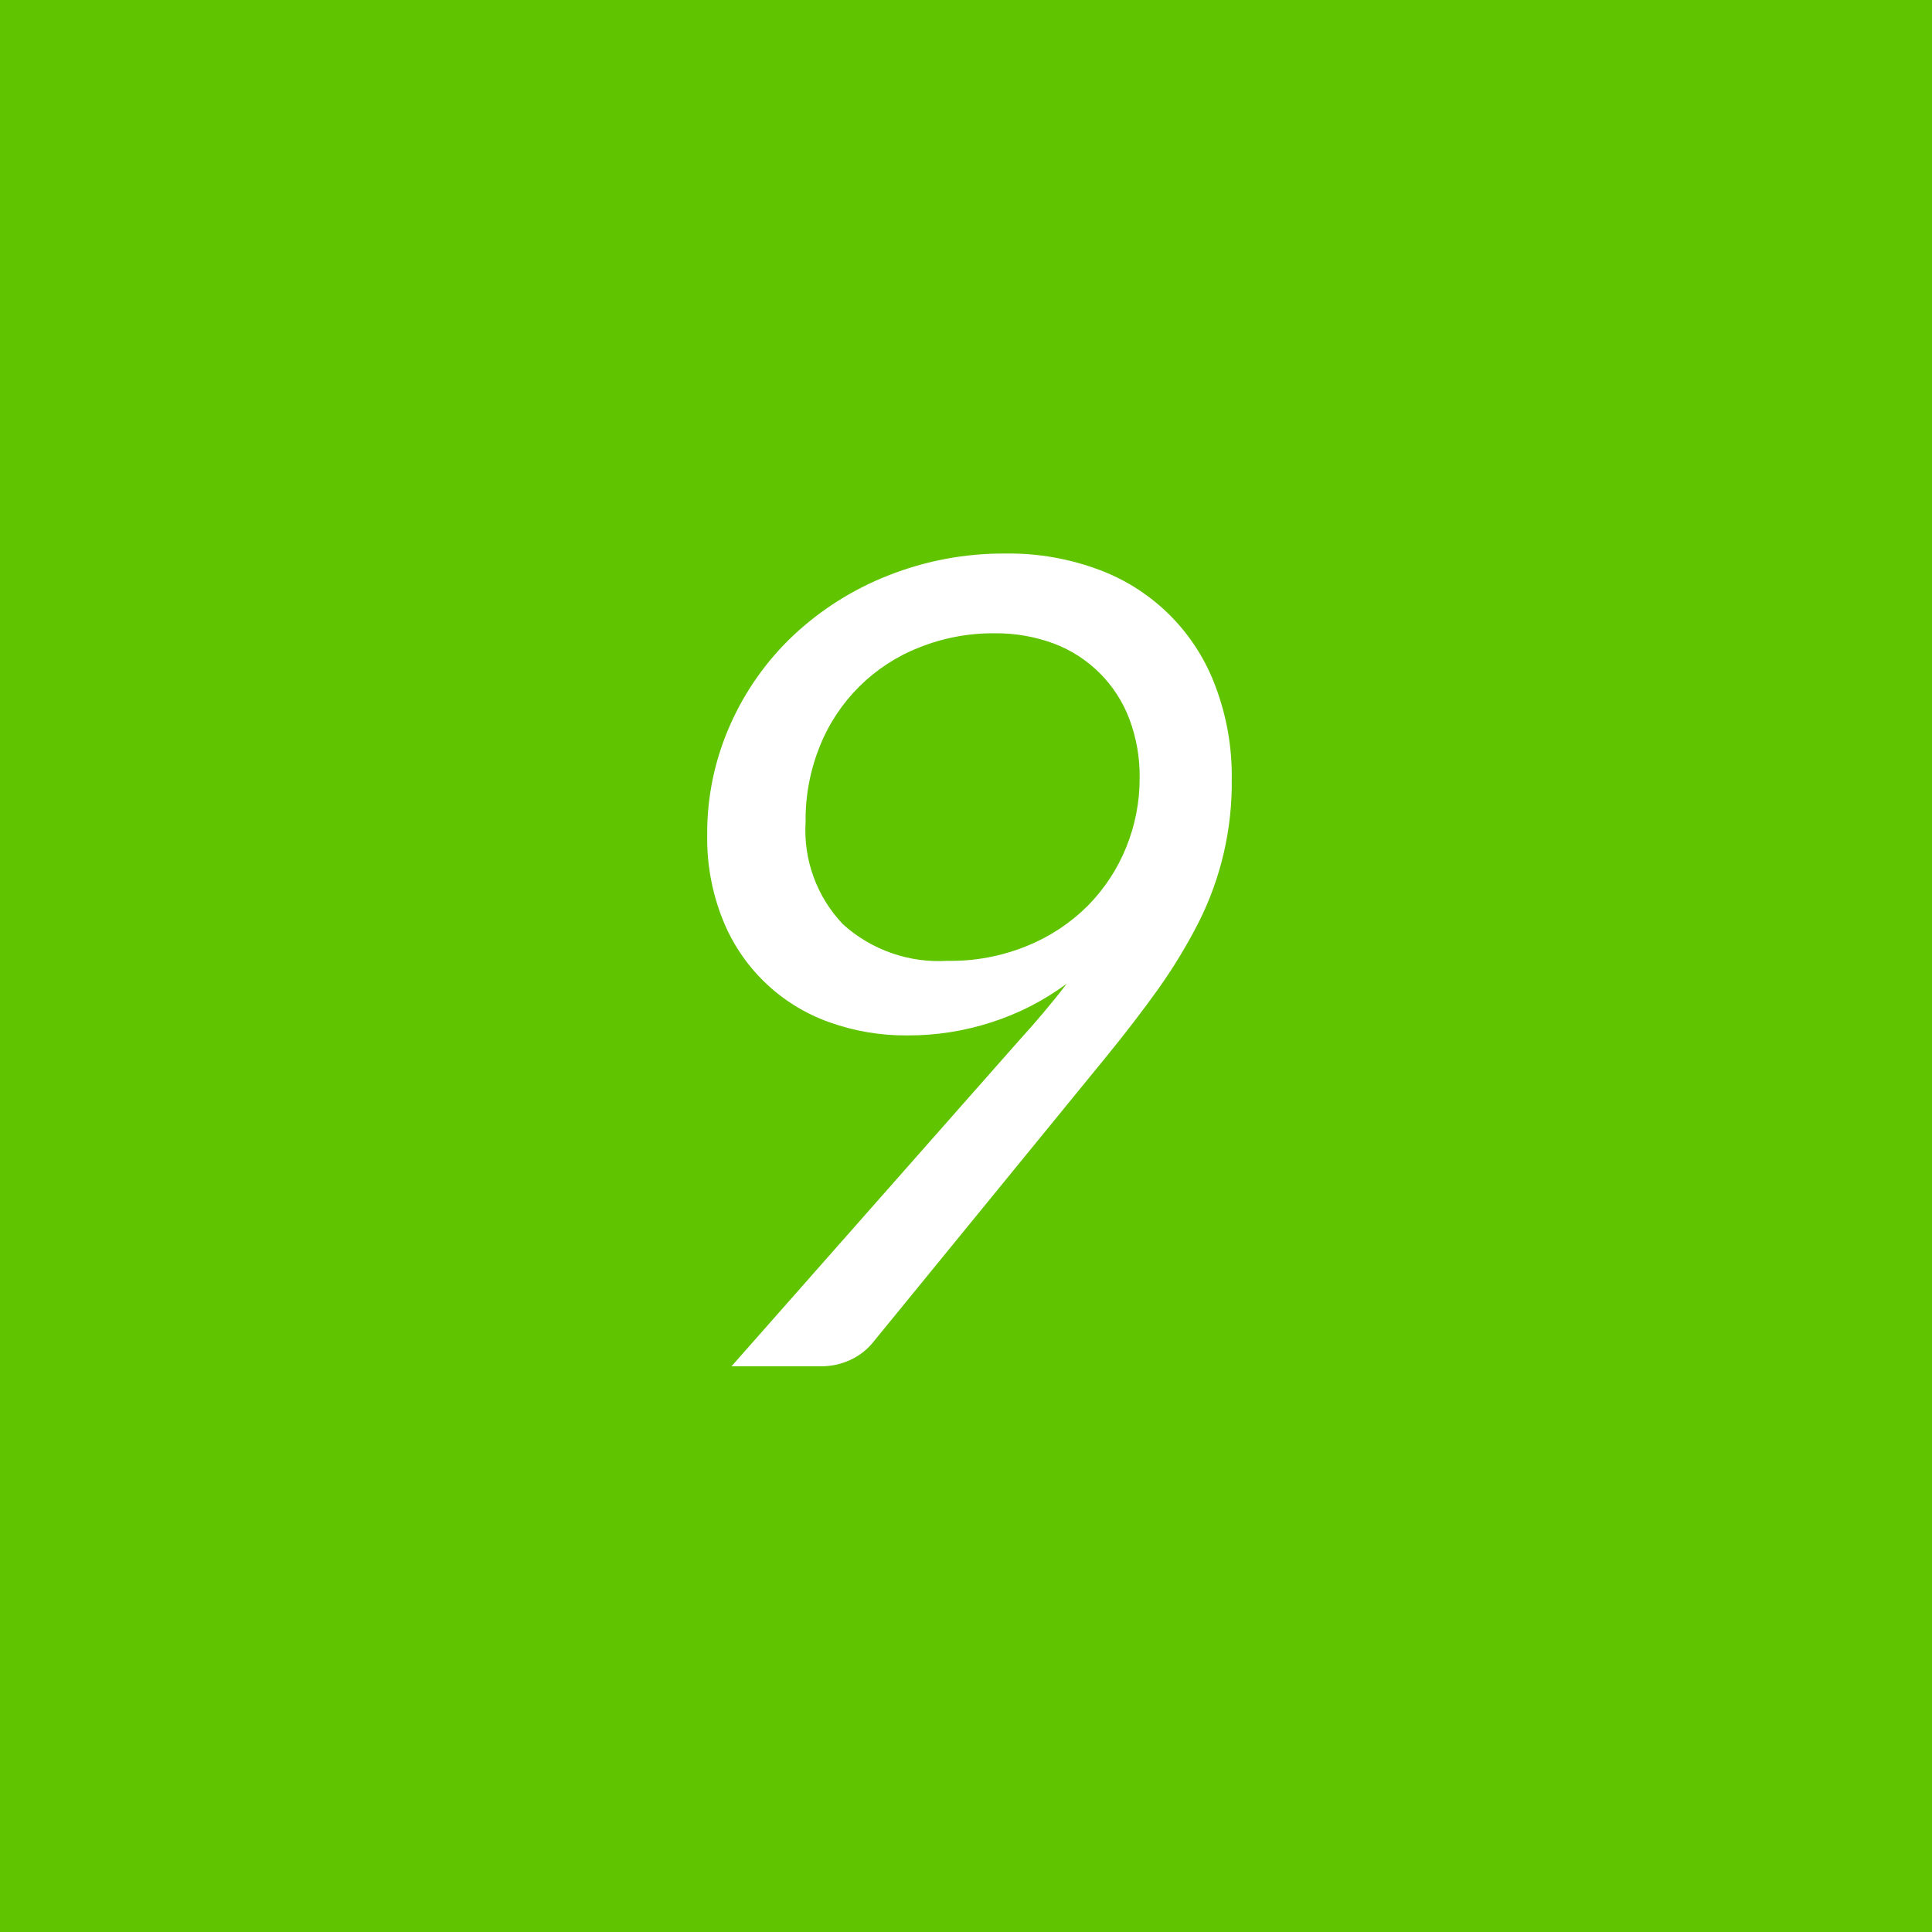
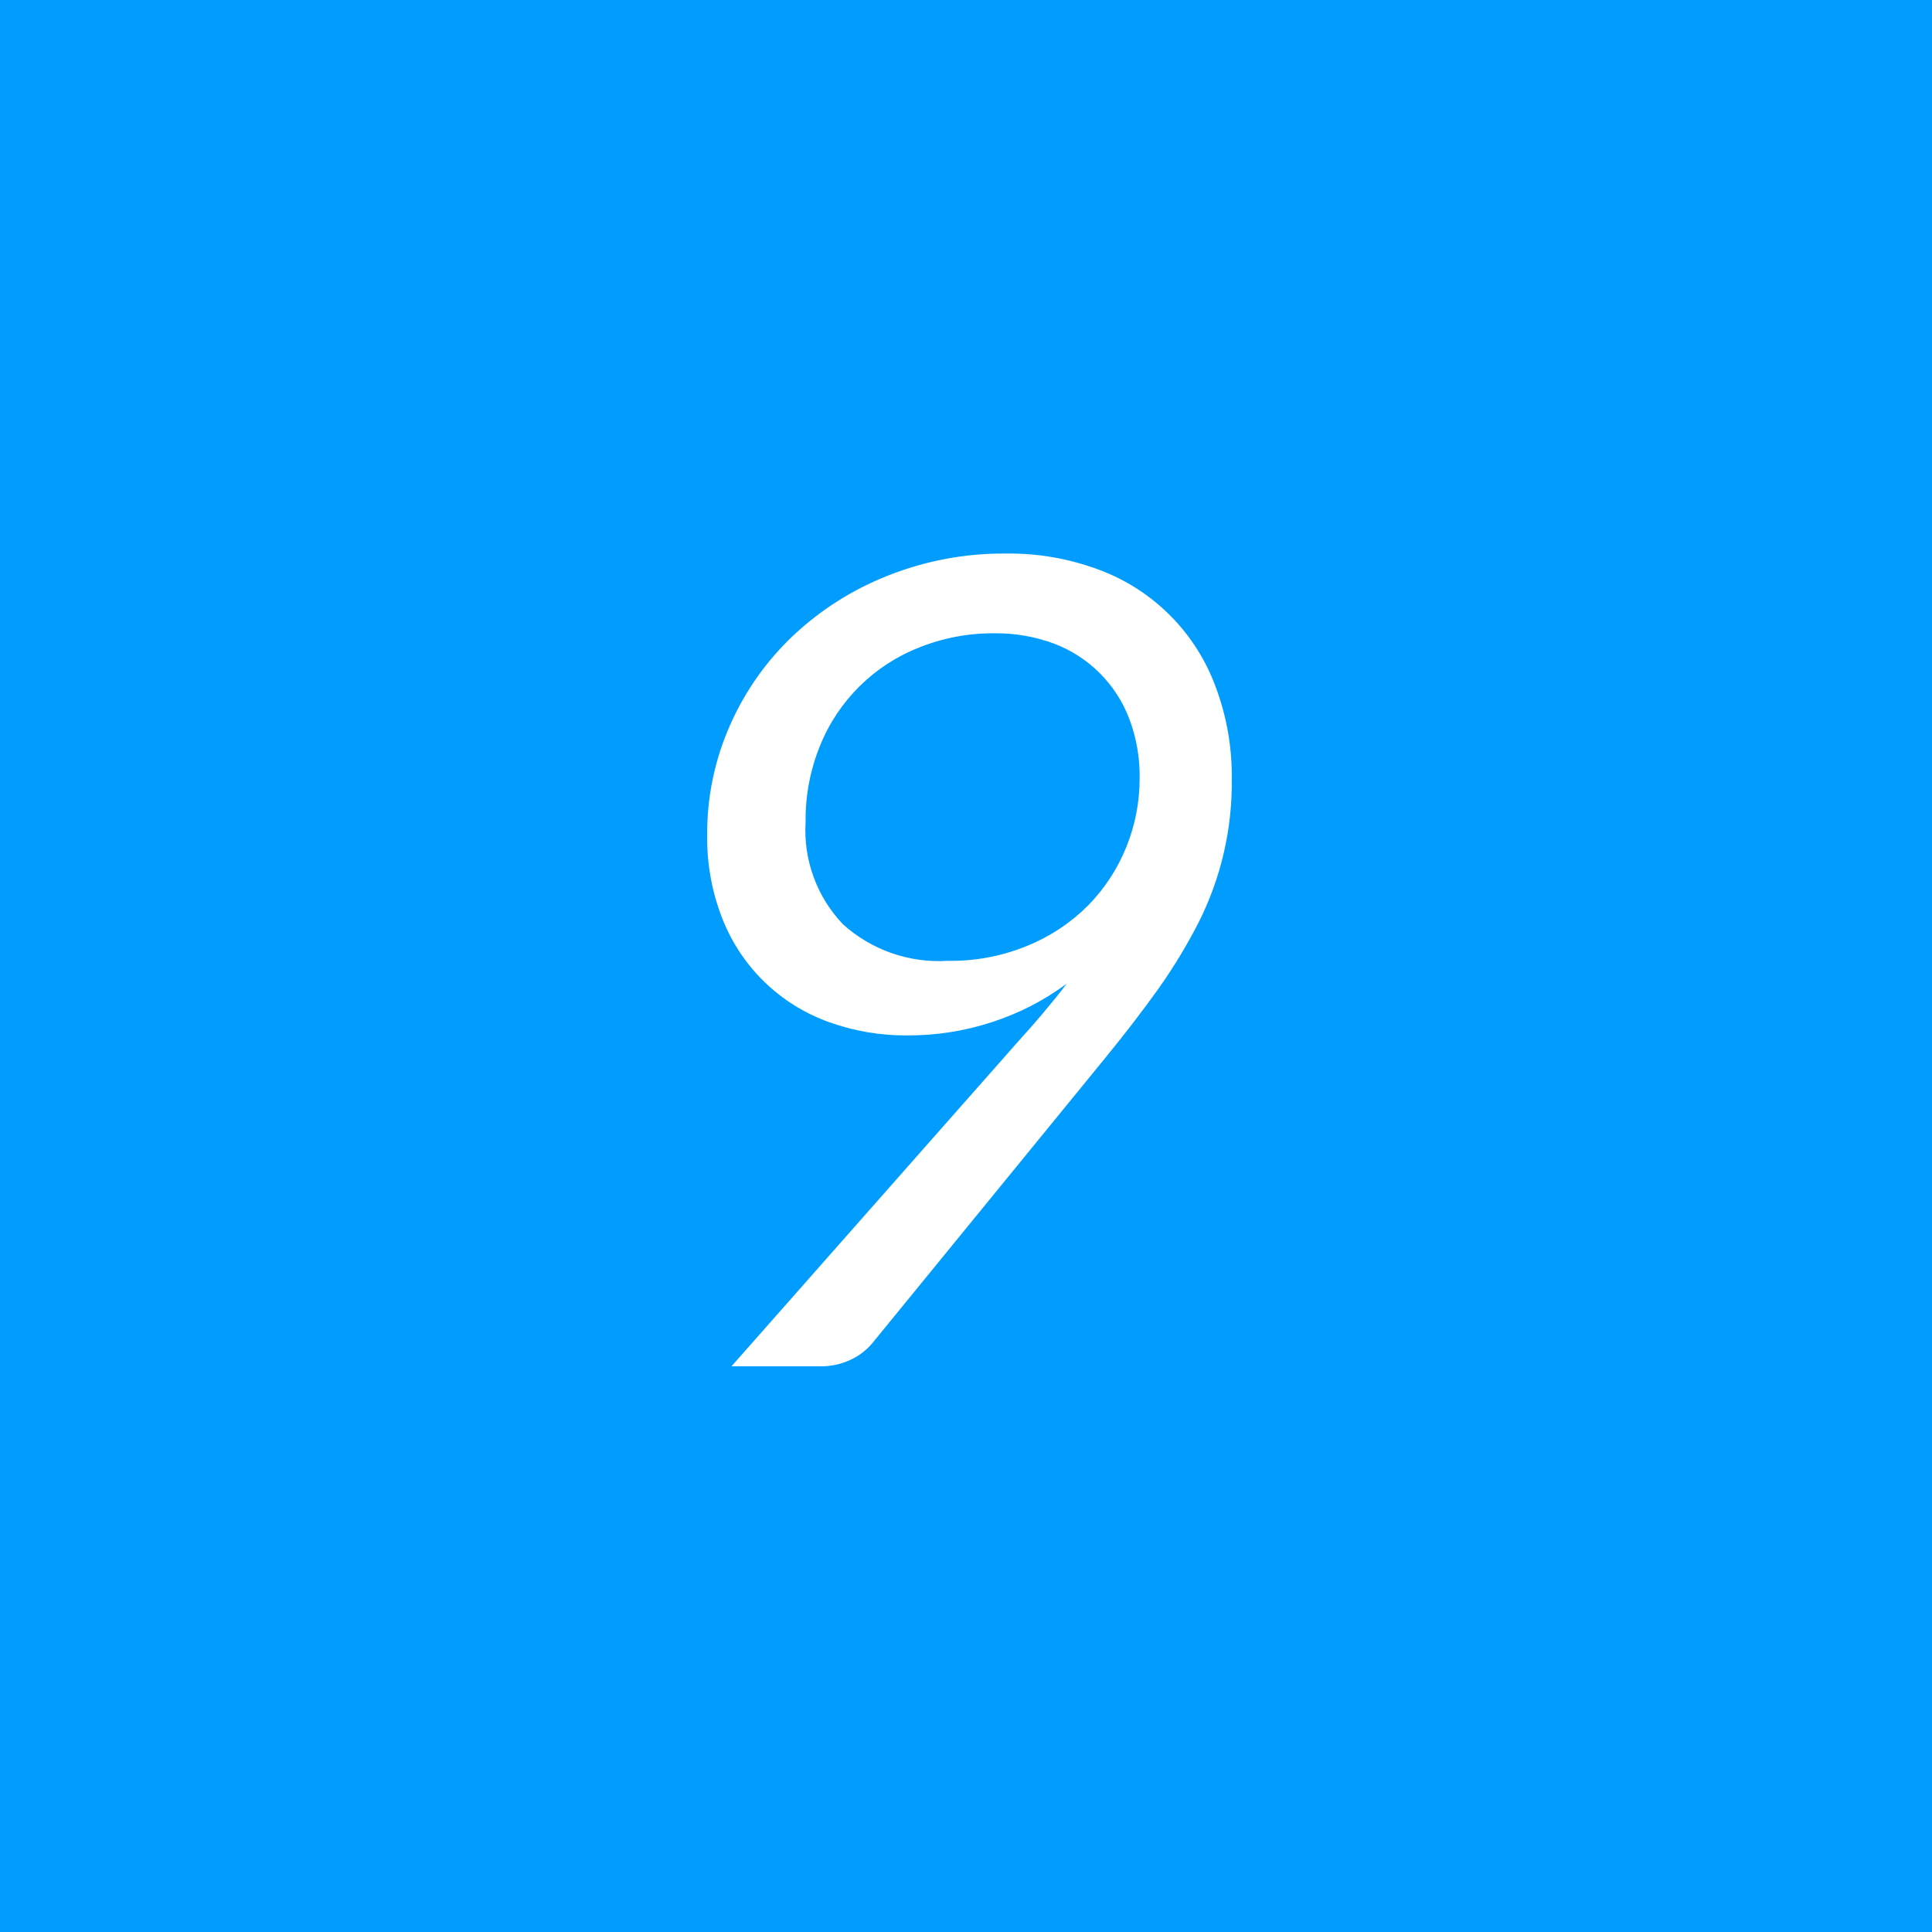
<svg xmlns="http://www.w3.org/2000/svg" width="86" height="86" viewBox="0 0 86 86">
  <defs>
    <style>
      .cls-1 {
-         fill: #61c400;
+         fill: #009dff;
      }

      .cls-2 {
        fill: #fff;
        fill-rule: evenodd;
      }
    </style>
  </defs>
  <rect class="cls-1" width="86" height="86" />
  <path class="cls-2" d="M2205.15,1131.5a11.552,11.552,0,0,0,3.33-1.71c-0.33.44-.69,0.88-1.07,1.33s-0.79.91-1.23,1.4l-12.62,14.3h3.95a3.11,3.11,0,0,0,1.35-.29,2.811,2.811,0,0,0,.97-0.74l10.33-12.65q1.35-1.65,2.4-3.12a23.955,23.955,0,0,0,1.79-2.95,13.794,13.794,0,0,0,1.48-6.4,11.258,11.258,0,0,0-.7-4.05,8.789,8.789,0,0,0-5.16-5.24,11.4,11.4,0,0,0-4.21-.74,13.9,13.9,0,0,0-5.23.98,13.234,13.234,0,0,0-4.21,2.66,12.3,12.3,0,0,0-2.81,3.97,11.824,11.824,0,0,0-1.03,4.92,9.73,9.73,0,0,0,.69,3.76,7.98,7.98,0,0,0,4.71,4.56,10.053,10.053,0,0,0,3.5.6A11.94,11.94,0,0,0,2205.15,1131.5Zm5.98-7.78a7.942,7.942,0,0,1-1.71,2.6,8.15,8.15,0,0,1-2.69,1.78,8.918,8.918,0,0,1-3.55.67,6.36,6.36,0,0,1-4.66-1.63,6.058,6.058,0,0,1-1.66-4.55,8.712,8.712,0,0,1,.64-3.39,7.843,7.843,0,0,1,4.42-4.38,8.814,8.814,0,0,1,3.36-.63,7.385,7.385,0,0,1,2.64.46,5.765,5.765,0,0,1,3.35,3.35,7.21,7.21,0,0,1,.46,2.64A8.123,8.123,0,0,1,2211.13,1123.72Z" transform="translate(-2161 -1086)" />
</svg>
